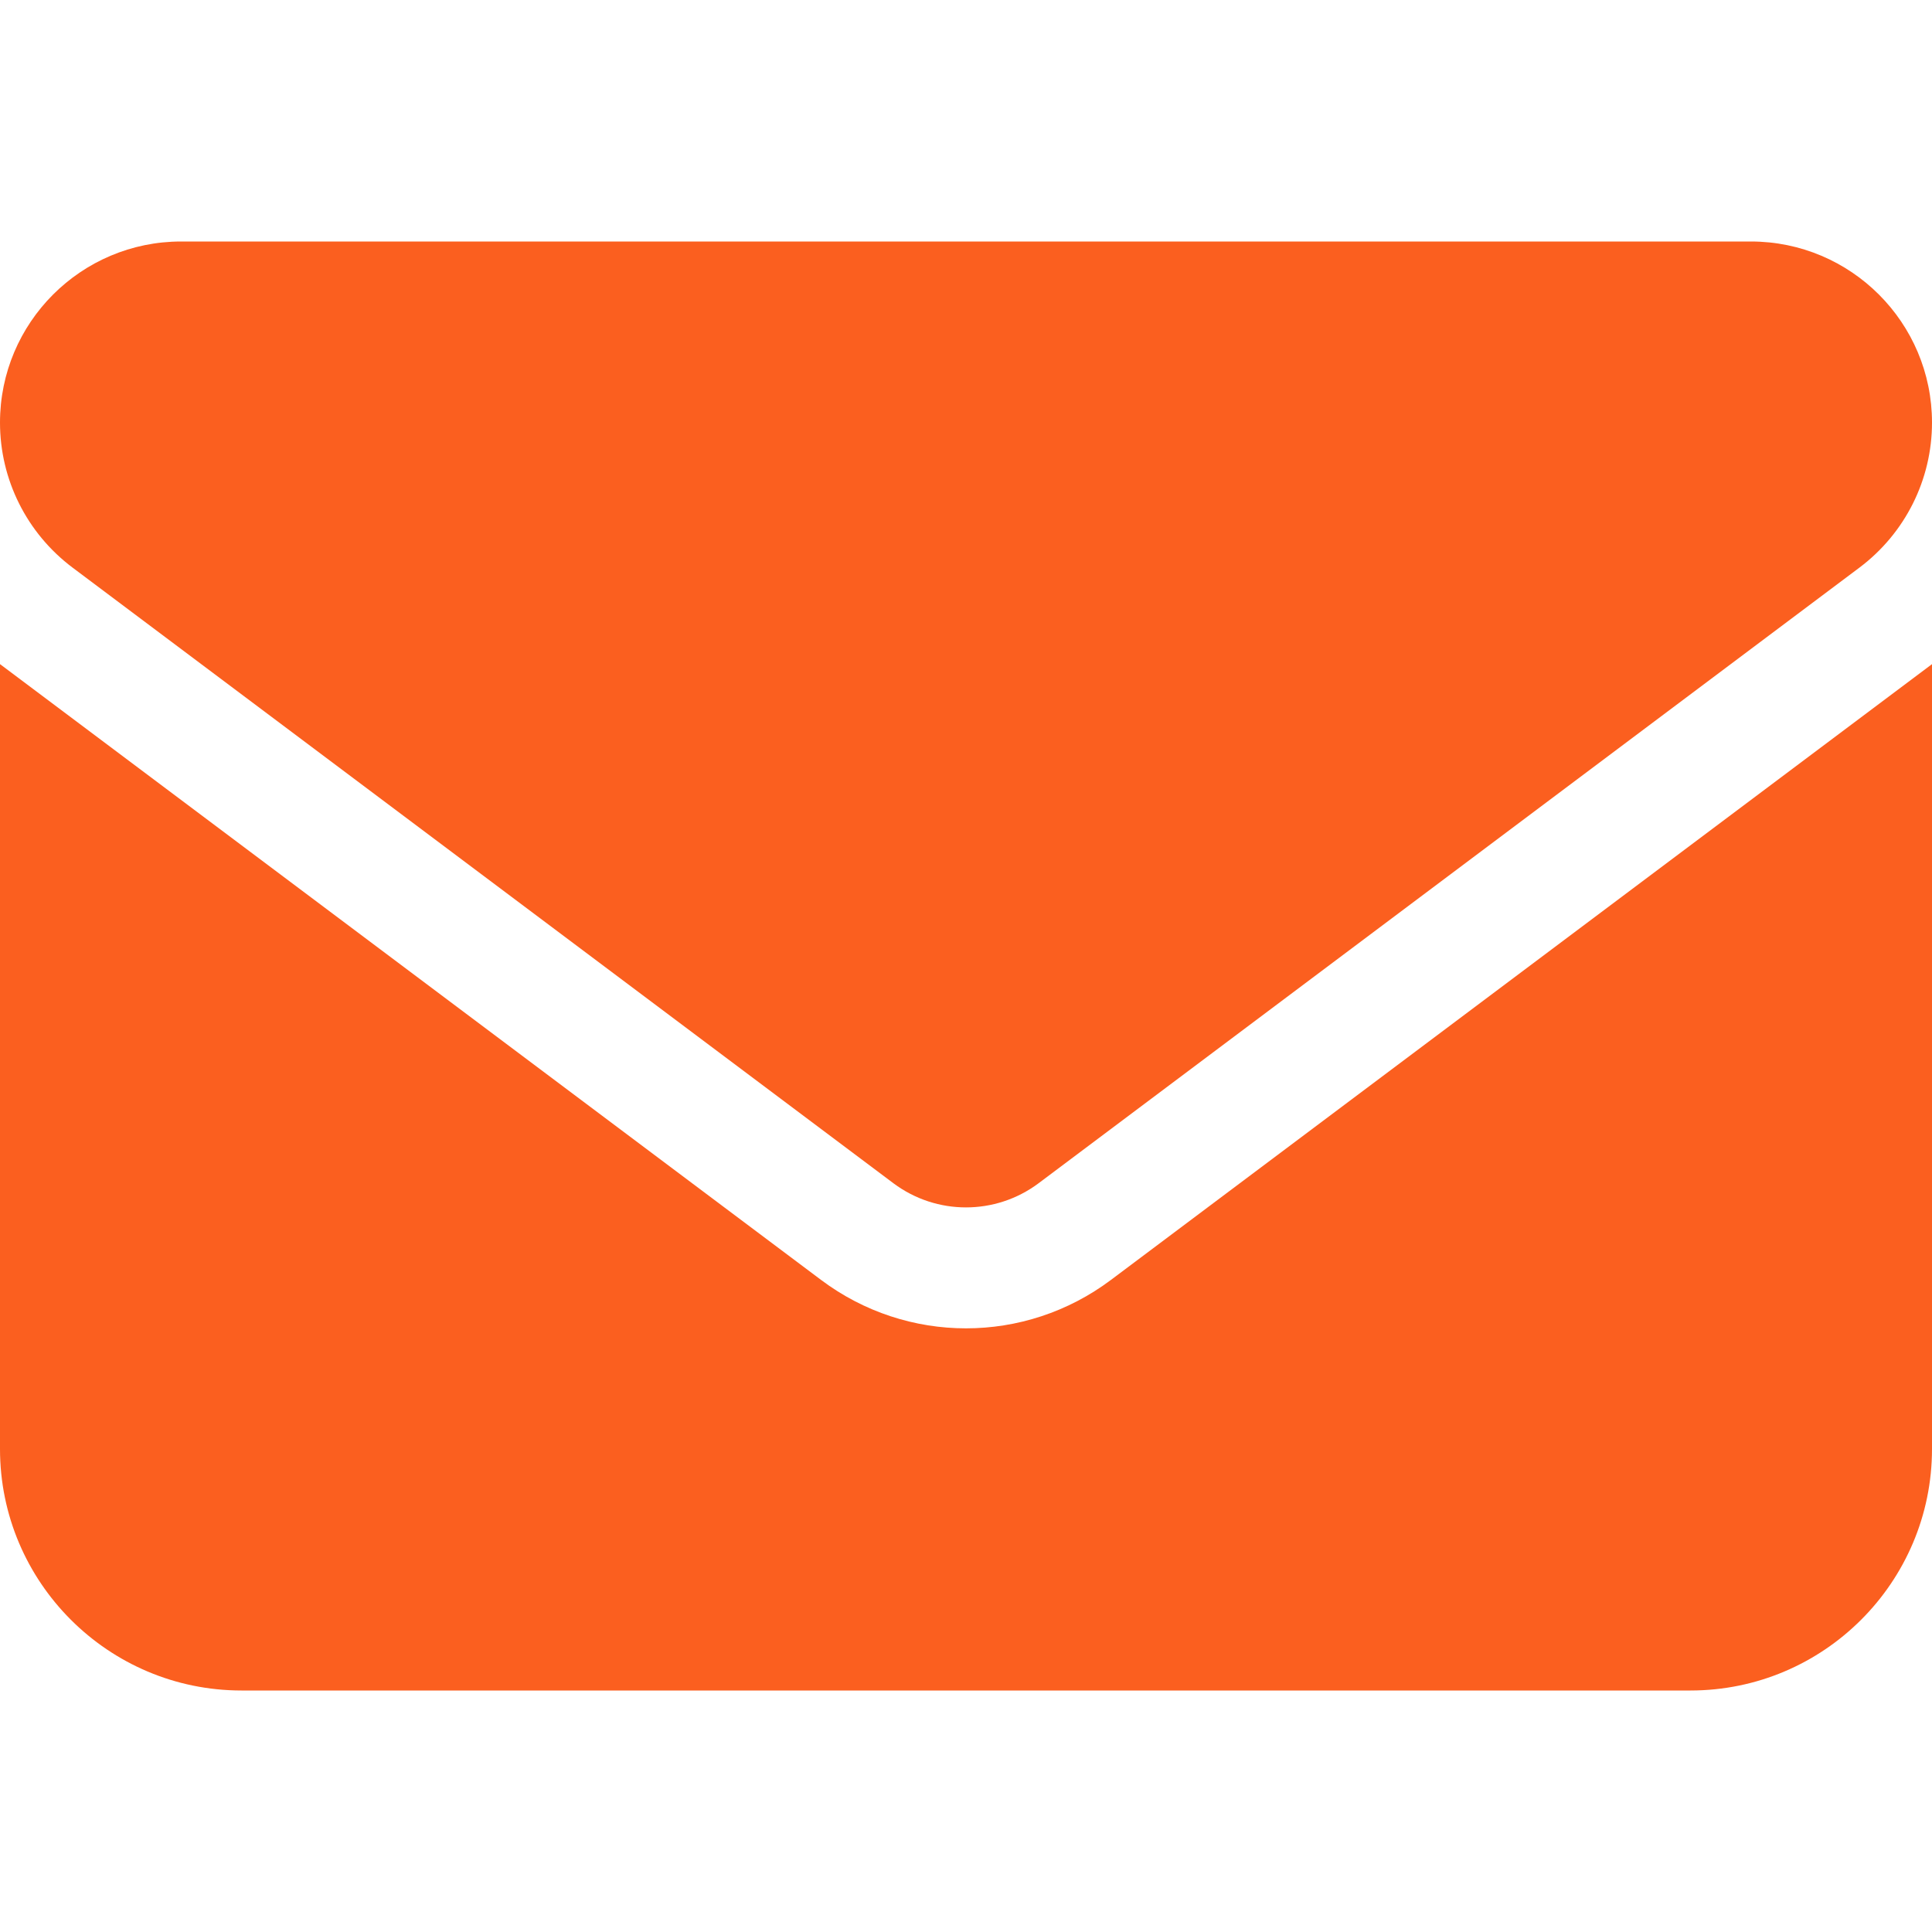
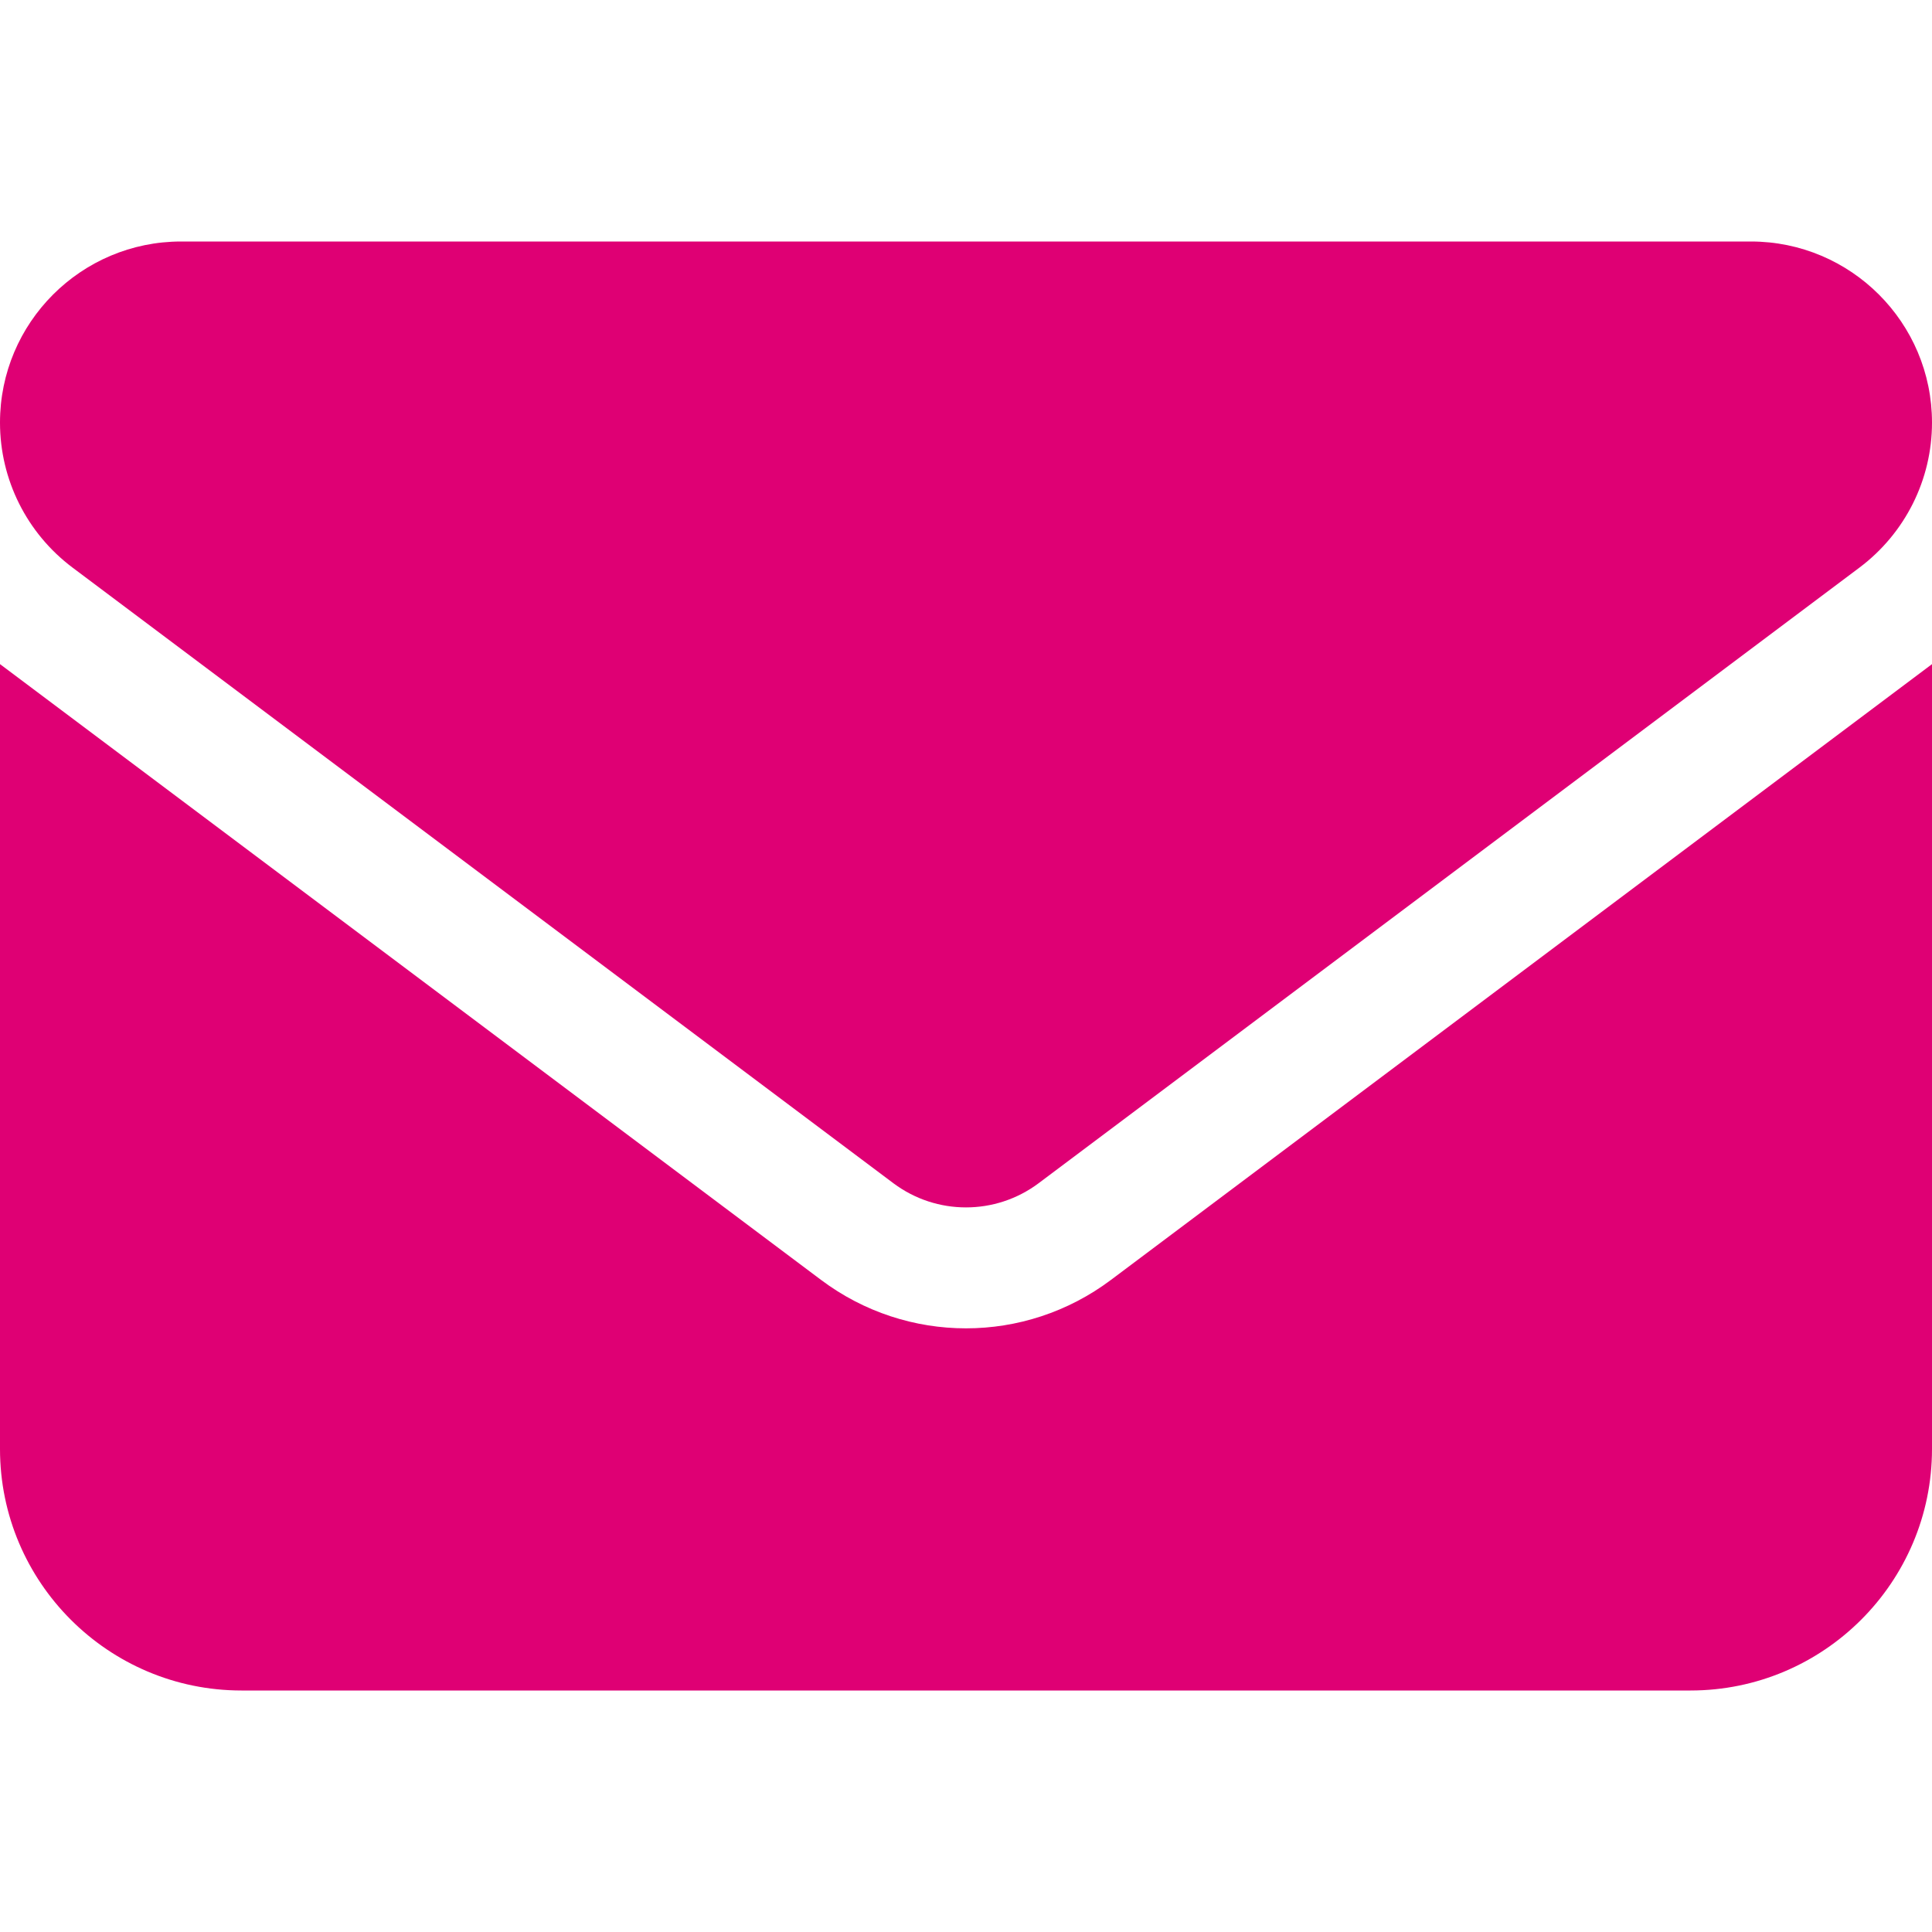
- <svg xmlns="http://www.w3.org/2000/svg" fill="#fb5f1f" viewBox="0 0 512 512">
+ <svg xmlns="http://www.w3.org/2000/svg" fill="#df0074" viewBox="0 0 512 512">
  <path d="M48 64C21.5 64 0 85.5 0 112c0 15.1 7.1 29.3 19.2 38.4L236.8 313.6c11.4 8.5 27 8.5 38.4 0L492.8 150.4c12.1-9.1 19.2-23.3 19.2-38.4c0-26.5-21.5-48-48-48H48zM0 176V384c0 35.3 28.7 64 64 64H448c35.3 0 64-28.7 64-64V176L294.4 339.2c-22.8 17.1-54 17.1-76.8 0L0 176z" />
</svg>
